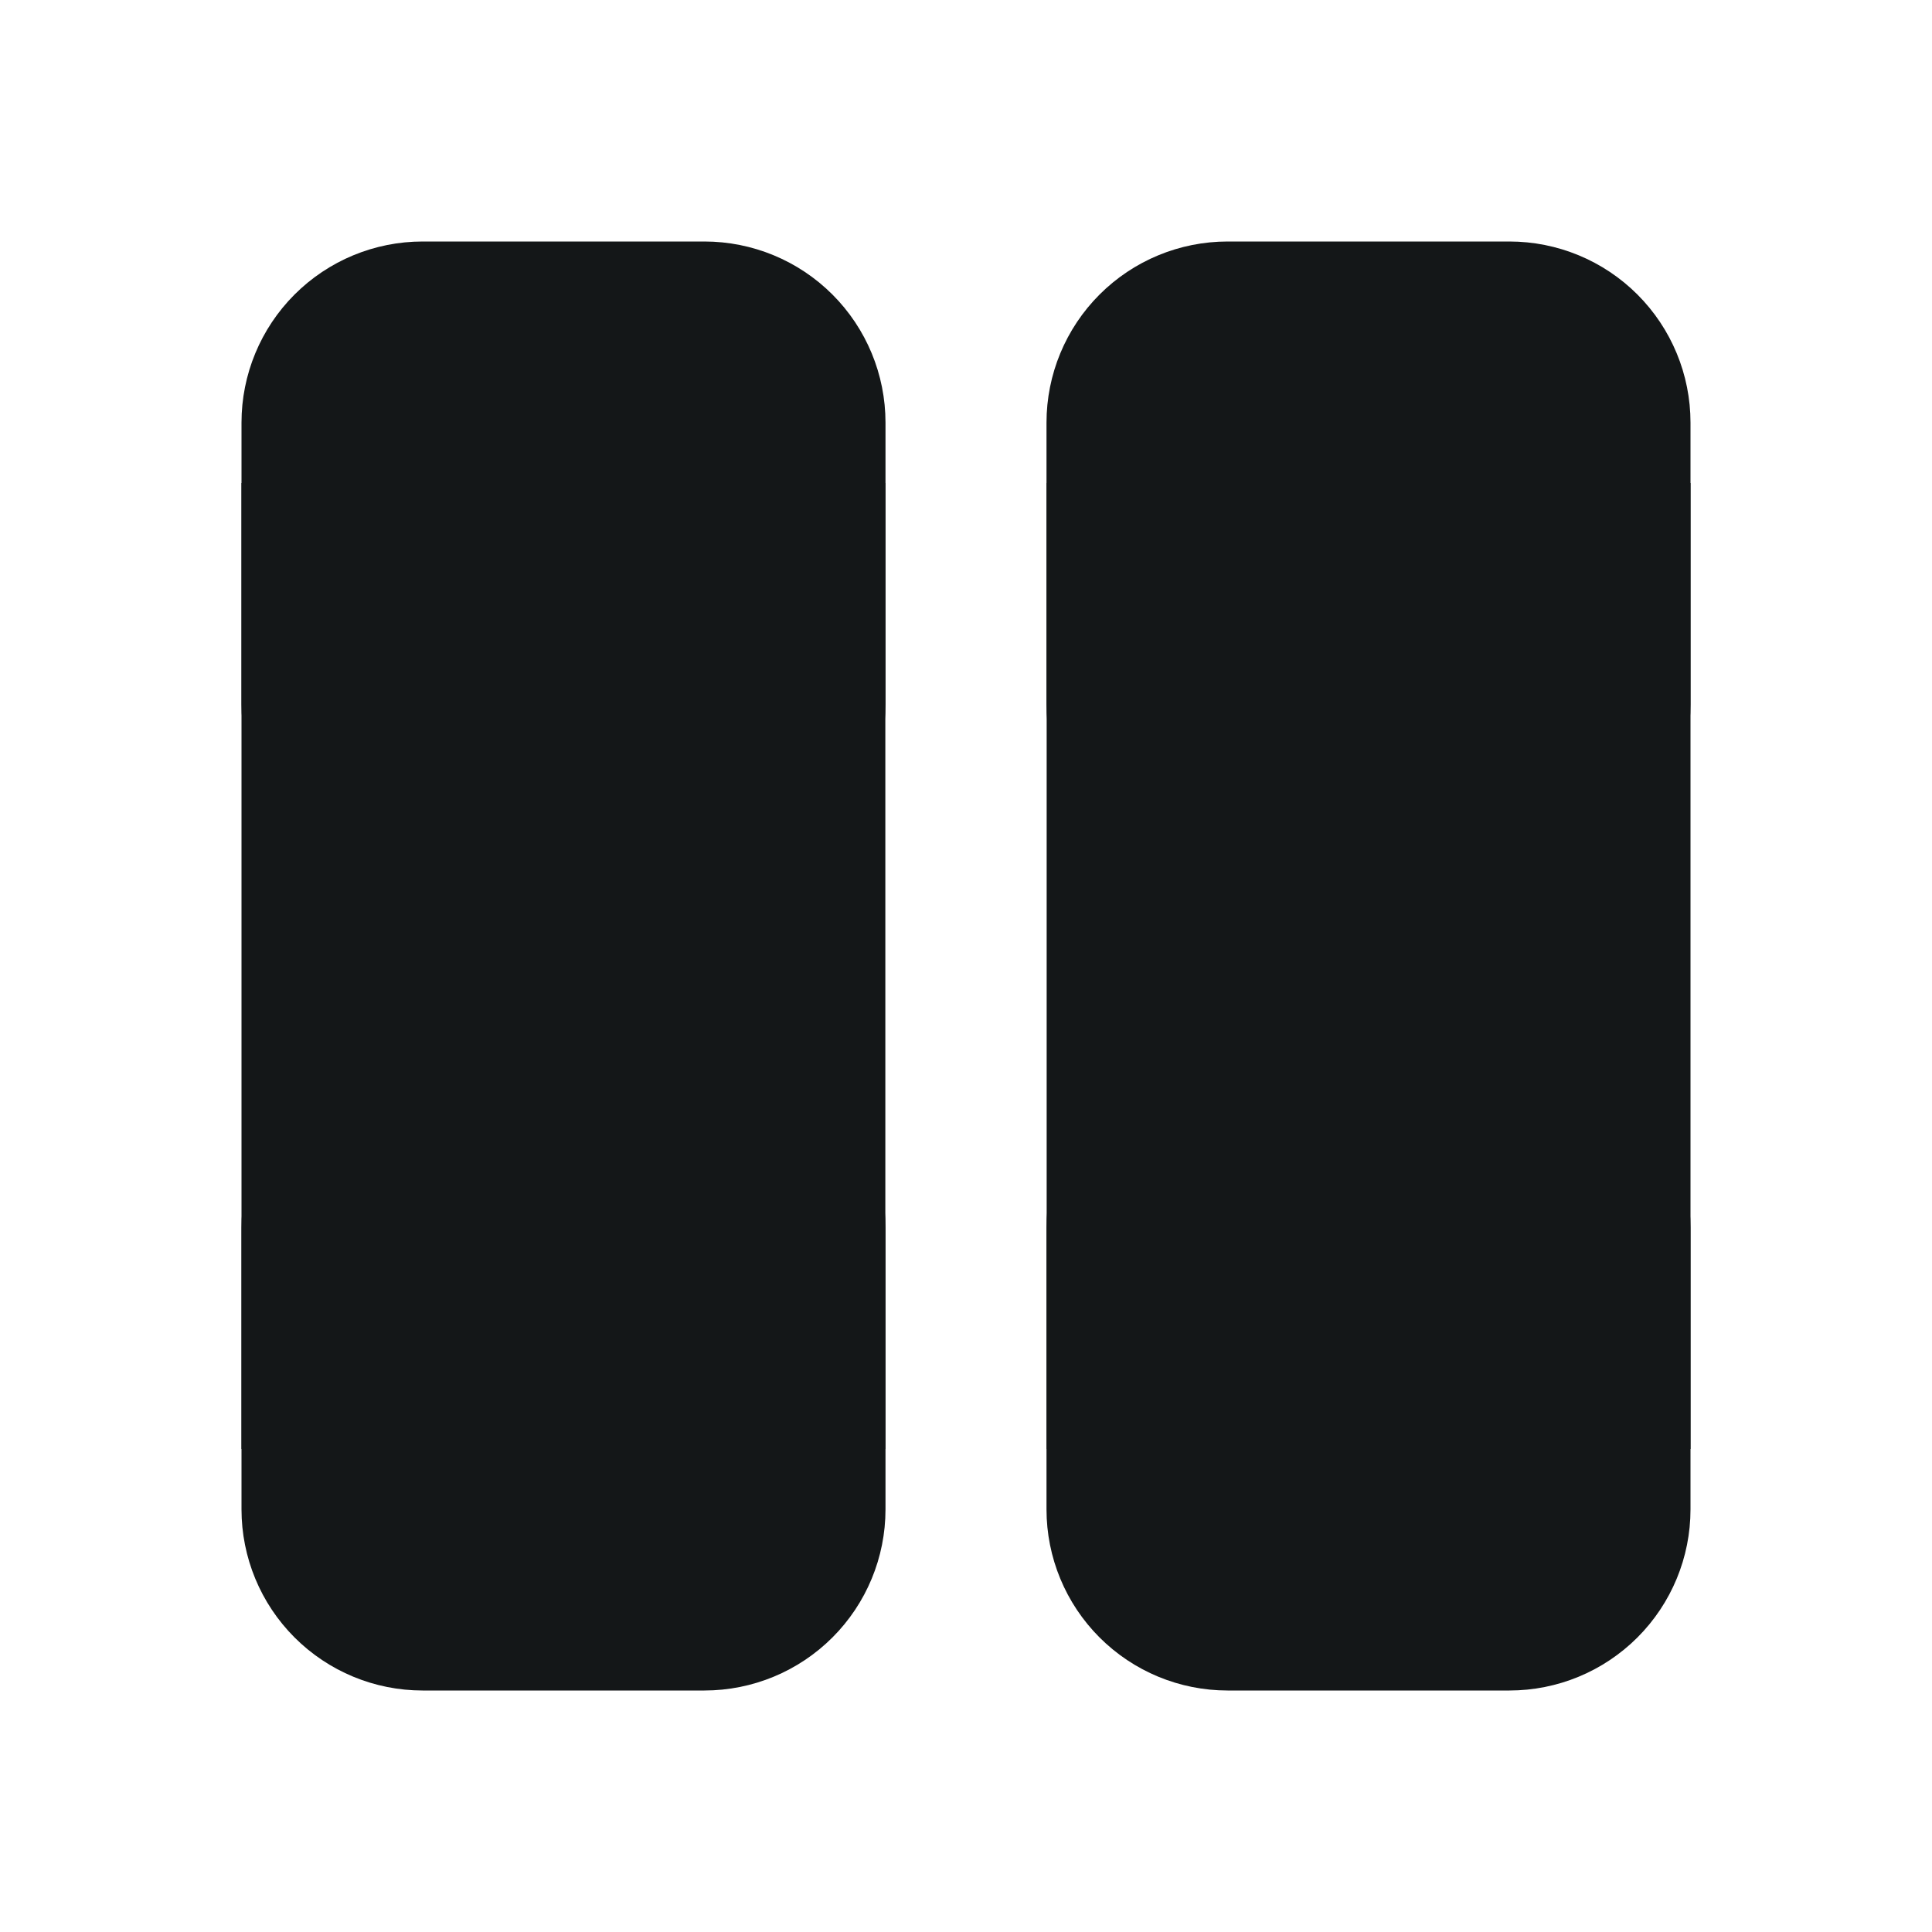
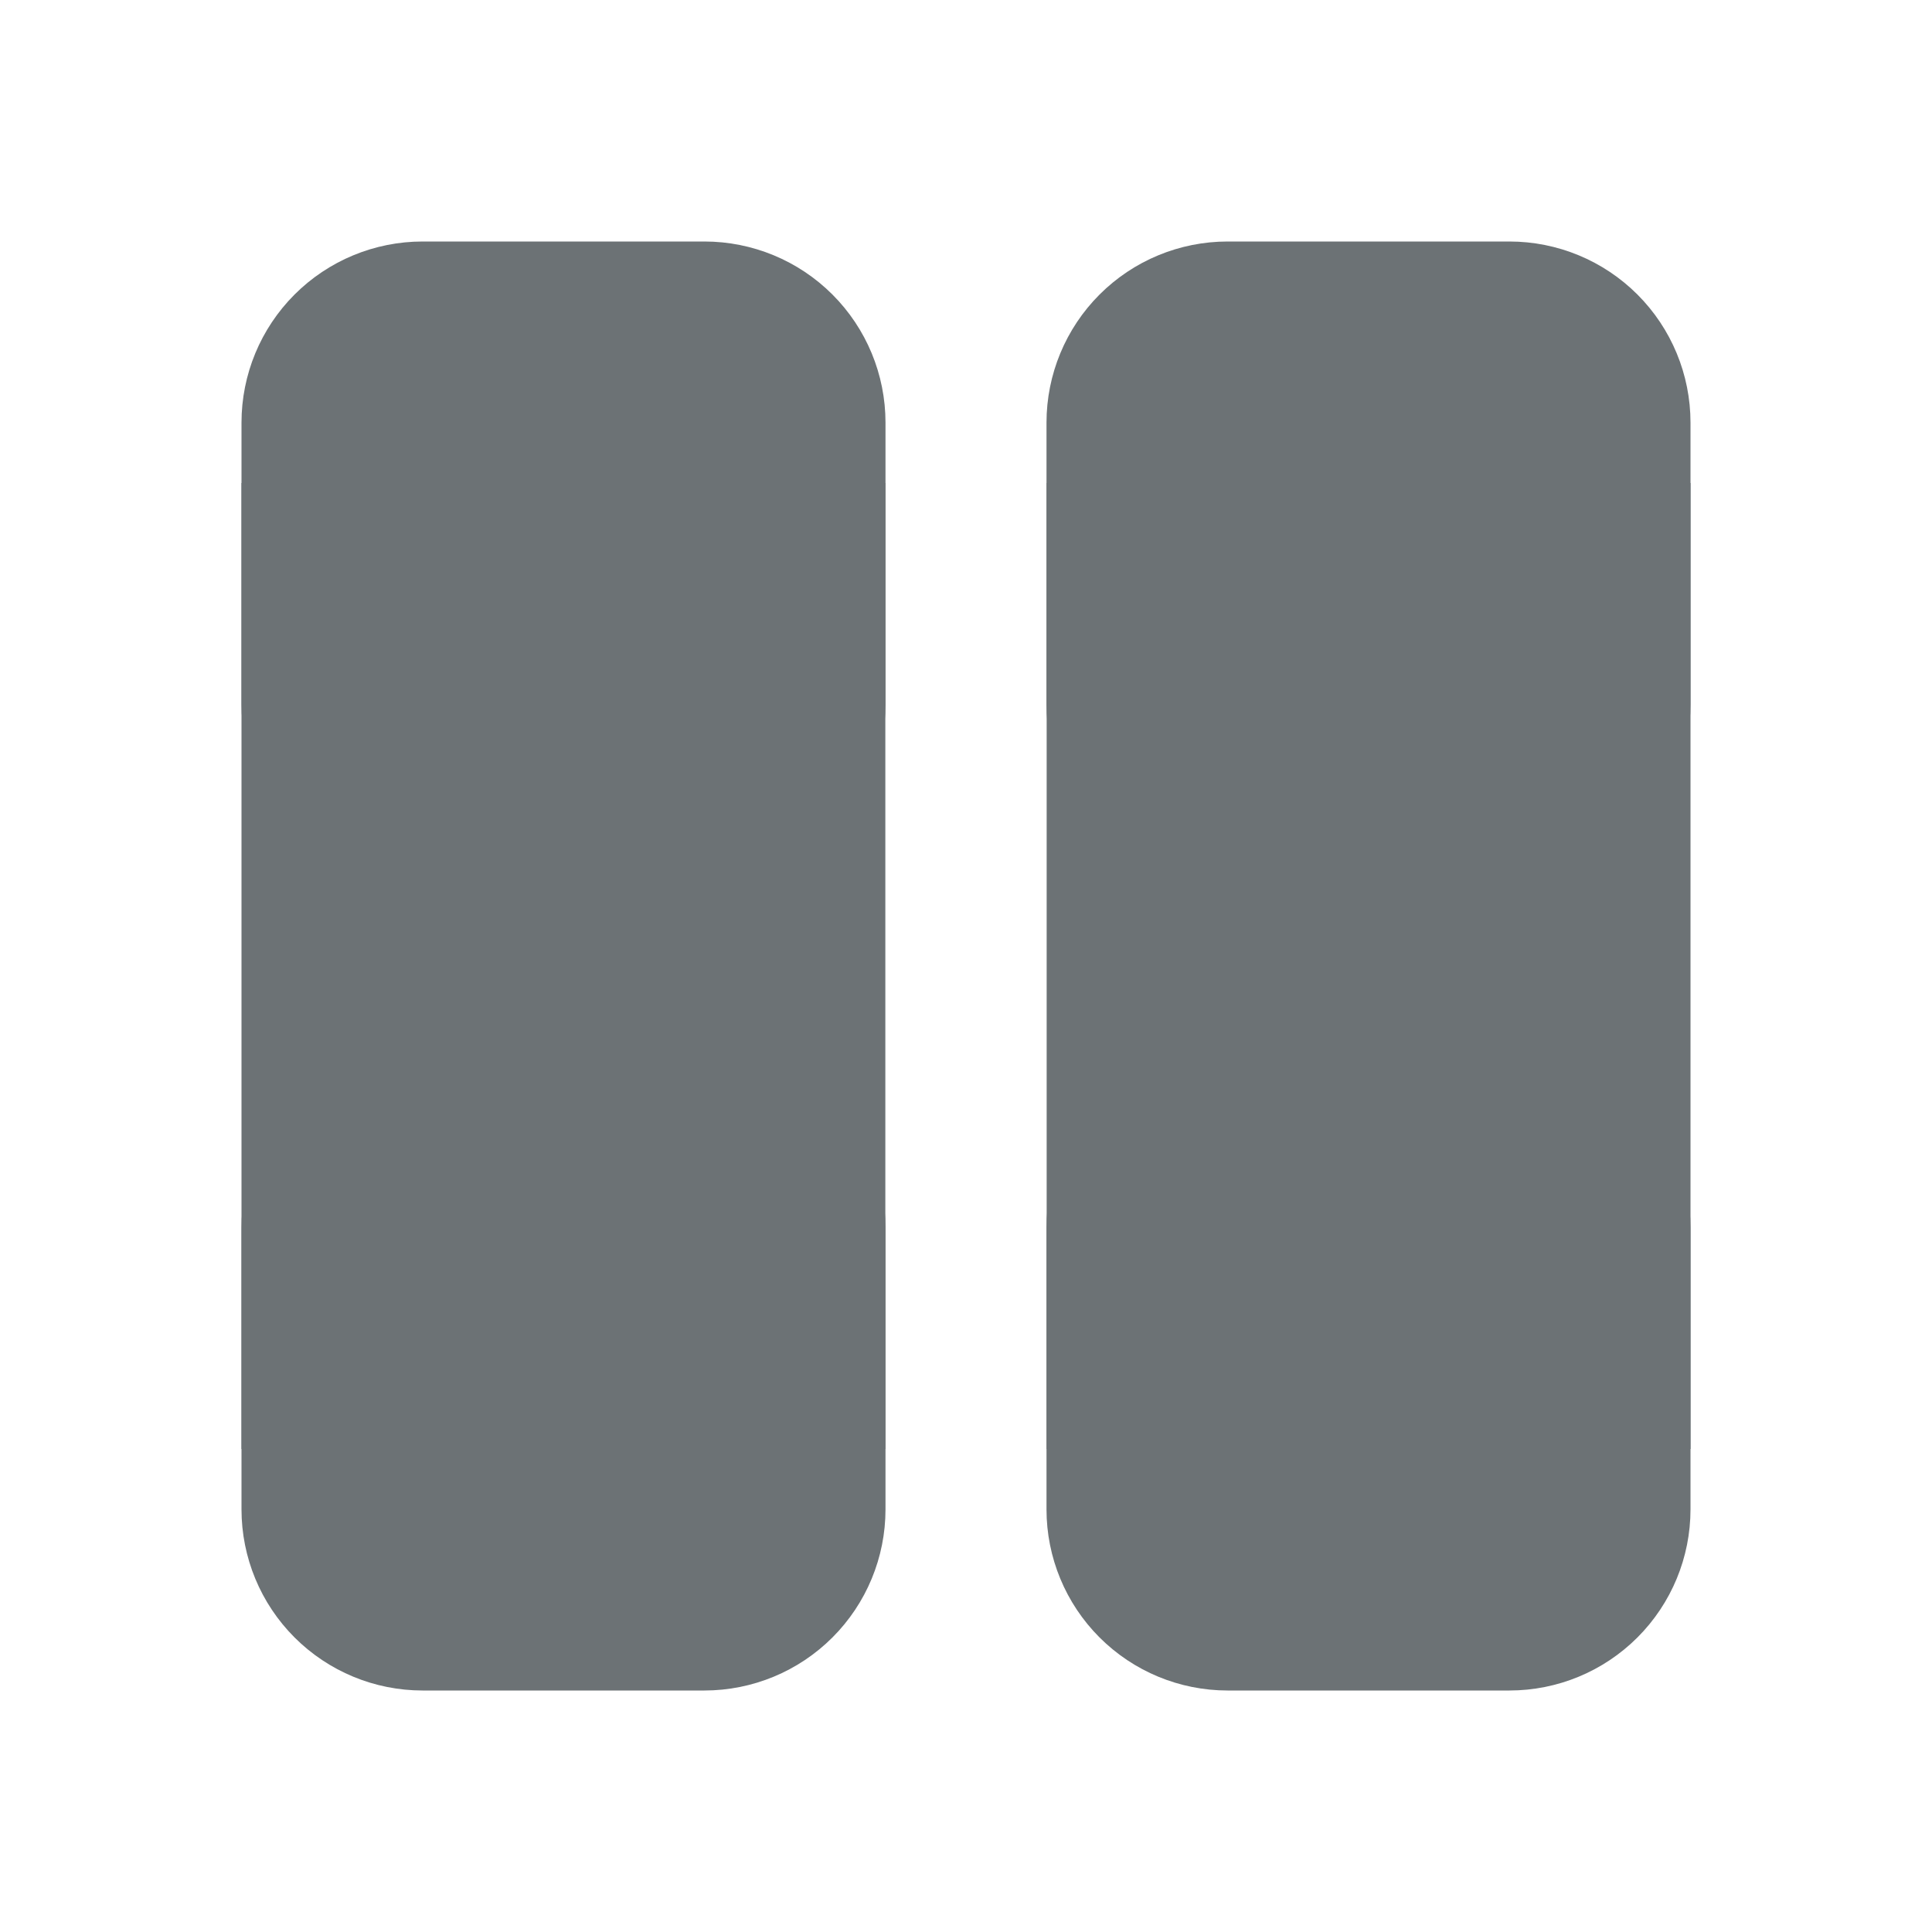
<svg xmlns="http://www.w3.org/2000/svg" width="24" height="24" viewBox="0 0 24 24" fill="none">
-   <path d="M8.75 13C9.347 13 9.919 13.237 10.341 13.659C10.763 14.081 11 14.653 11 15.25V18.75C11 19.347 10.763 19.919 10.341 20.341C9.919 20.763 9.347 21 8.75 21H5.25C4.653 21 4.081 20.763 3.659 20.341C3.237 19.919 3 19.347 3 18.75V15.25C3 14.653 3.237 14.081 3.659 13.659C4.081 13.237 4.653 13 5.25 13H8.75ZM18.75 13C19.347 13 19.919 13.237 20.341 13.659C20.763 14.081 21 14.653 21 15.25V18.75C21 19.347 20.763 19.919 20.341 20.341C19.919 20.763 19.347 21 18.75 21H15.25C14.653 21 14.081 20.763 13.659 20.341C13.237 19.919 13 19.347 13 18.75V15.25C13 14.653 13.237 14.081 13.659 13.659C14.081 13.237 14.653 13 15.25 13H18.75ZM8.75 3C9.347 3 9.919 3.237 10.341 3.659C10.763 4.081 11 4.653 11 5.25V8.75C11 9.347 10.763 9.919 10.341 10.341C9.919 10.763 9.347 11 8.75 11H5.25C4.653 11 4.081 10.763 3.659 10.341C3.237 9.919 3 9.347 3 8.75V5.25C3 4.653 3.237 4.081 3.659 3.659C4.081 3.237 4.653 3 5.25 3H8.75ZM18.75 3C19.347 3 19.919 3.237 20.341 3.659C20.763 4.081 21 4.653 21 5.25V8.75C21 9.347 20.763 9.919 20.341 10.341C19.919 10.763 19.347 11 18.75 11H15.25C14.653 11 14.081 10.763 13.659 10.341C13.237 9.919 13 9.347 13 8.75V5.25C13 4.653 13.237 4.081 13.659 3.659C14.081 3.237 14.653 3 15.25 3H18.75Z" fill="#141718" />
-   <path d="M3 6H10.998V18H3V6Z" fill="#141718" />
-   <path d="M13.002 6H21V18H13.002V6Z" fill="#141718" />
+   <path d="M8.75 13C9.347 13 9.919 13.237 10.341 13.659C10.763 14.081 11 14.653 11 15.25V18.75C11 19.347 10.763 19.919 10.341 20.341C9.919 20.763 9.347 21 8.75 21H5.25C4.653 21 4.081 20.763 3.659 20.341C3.237 19.919 3 19.347 3 18.75V15.25C3 14.653 3.237 14.081 3.659 13.659C4.081 13.237 4.653 13 5.25 13H8.75ZM18.75 13C19.347 13 19.919 13.237 20.341 13.659C20.763 14.081 21 14.653 21 15.25V18.75C21 19.347 20.763 19.919 20.341 20.341C19.919 20.763 19.347 21 18.75 21H15.25C14.653 21 14.081 20.763 13.659 20.341C13.237 19.919 13 19.347 13 18.75V15.25C13 14.653 13.237 14.081 13.659 13.659C14.081 13.237 14.653 13 15.25 13H18.75ZM8.75 3C9.347 3 9.919 3.237 10.341 3.659C10.763 4.081 11 4.653 11 5.25V8.75C11 9.347 10.763 9.919 10.341 10.341C9.919 10.763 9.347 11 8.75 11H5.25C4.653 11 4.081 10.763 3.659 10.341C3.237 9.919 3 9.347 3 8.75V5.25C3 4.653 3.237 4.081 3.659 3.659C4.081 3.237 4.653 3 5.25 3H8.75ZM18.75 3C19.347 3 19.919 3.237 20.341 3.659C20.763 4.081 21 4.653 21 5.25V8.75C21 9.347 20.763 9.919 20.341 10.341C19.919 10.763 19.347 11 18.75 11H15.25C14.653 11 14.081 10.763 13.659 10.341C13.237 9.919 13 9.347 13 8.75V5.25C13 4.653 13.237 4.081 13.659 3.659C14.081 3.237 14.653 3 15.25 3H18.75Z" fill="#6C7275" />
+   <path d="M3 6H10.998V18H3V6Z" fill="#6C7275" />
+   <path d="M13.002 6H21V18H13.002V6Z" fill="#6C7275" />
</svg>
